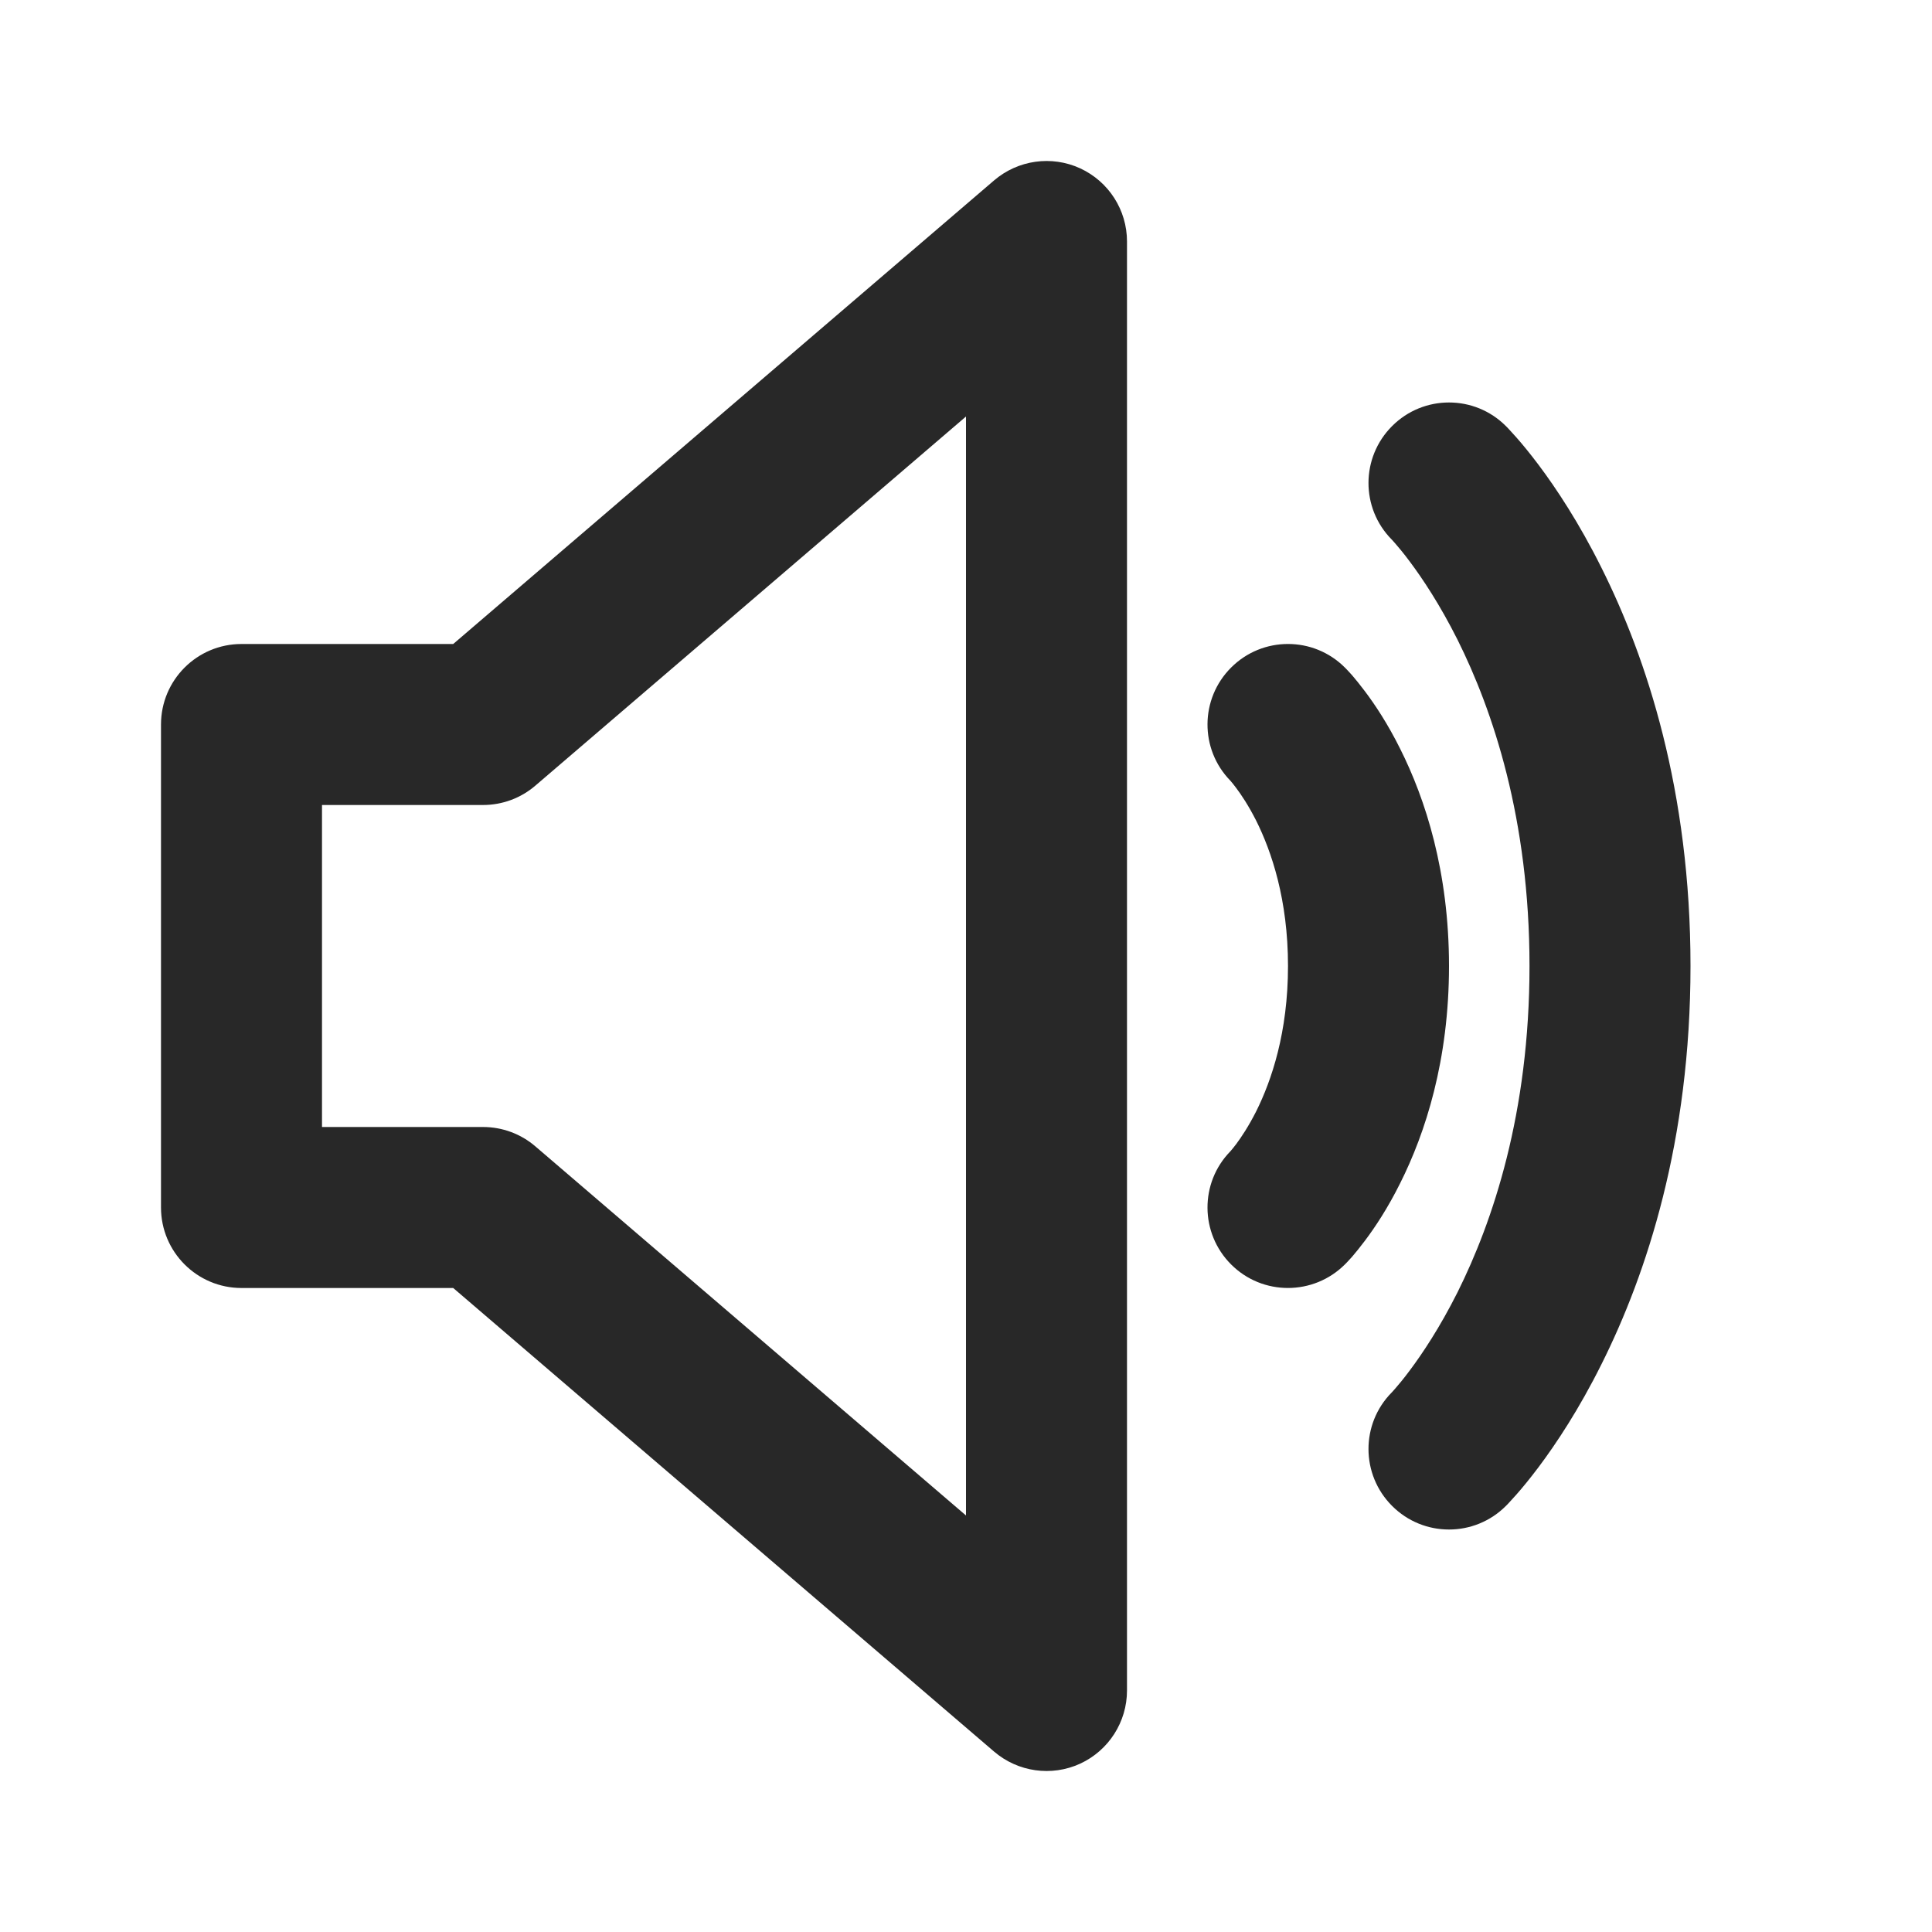
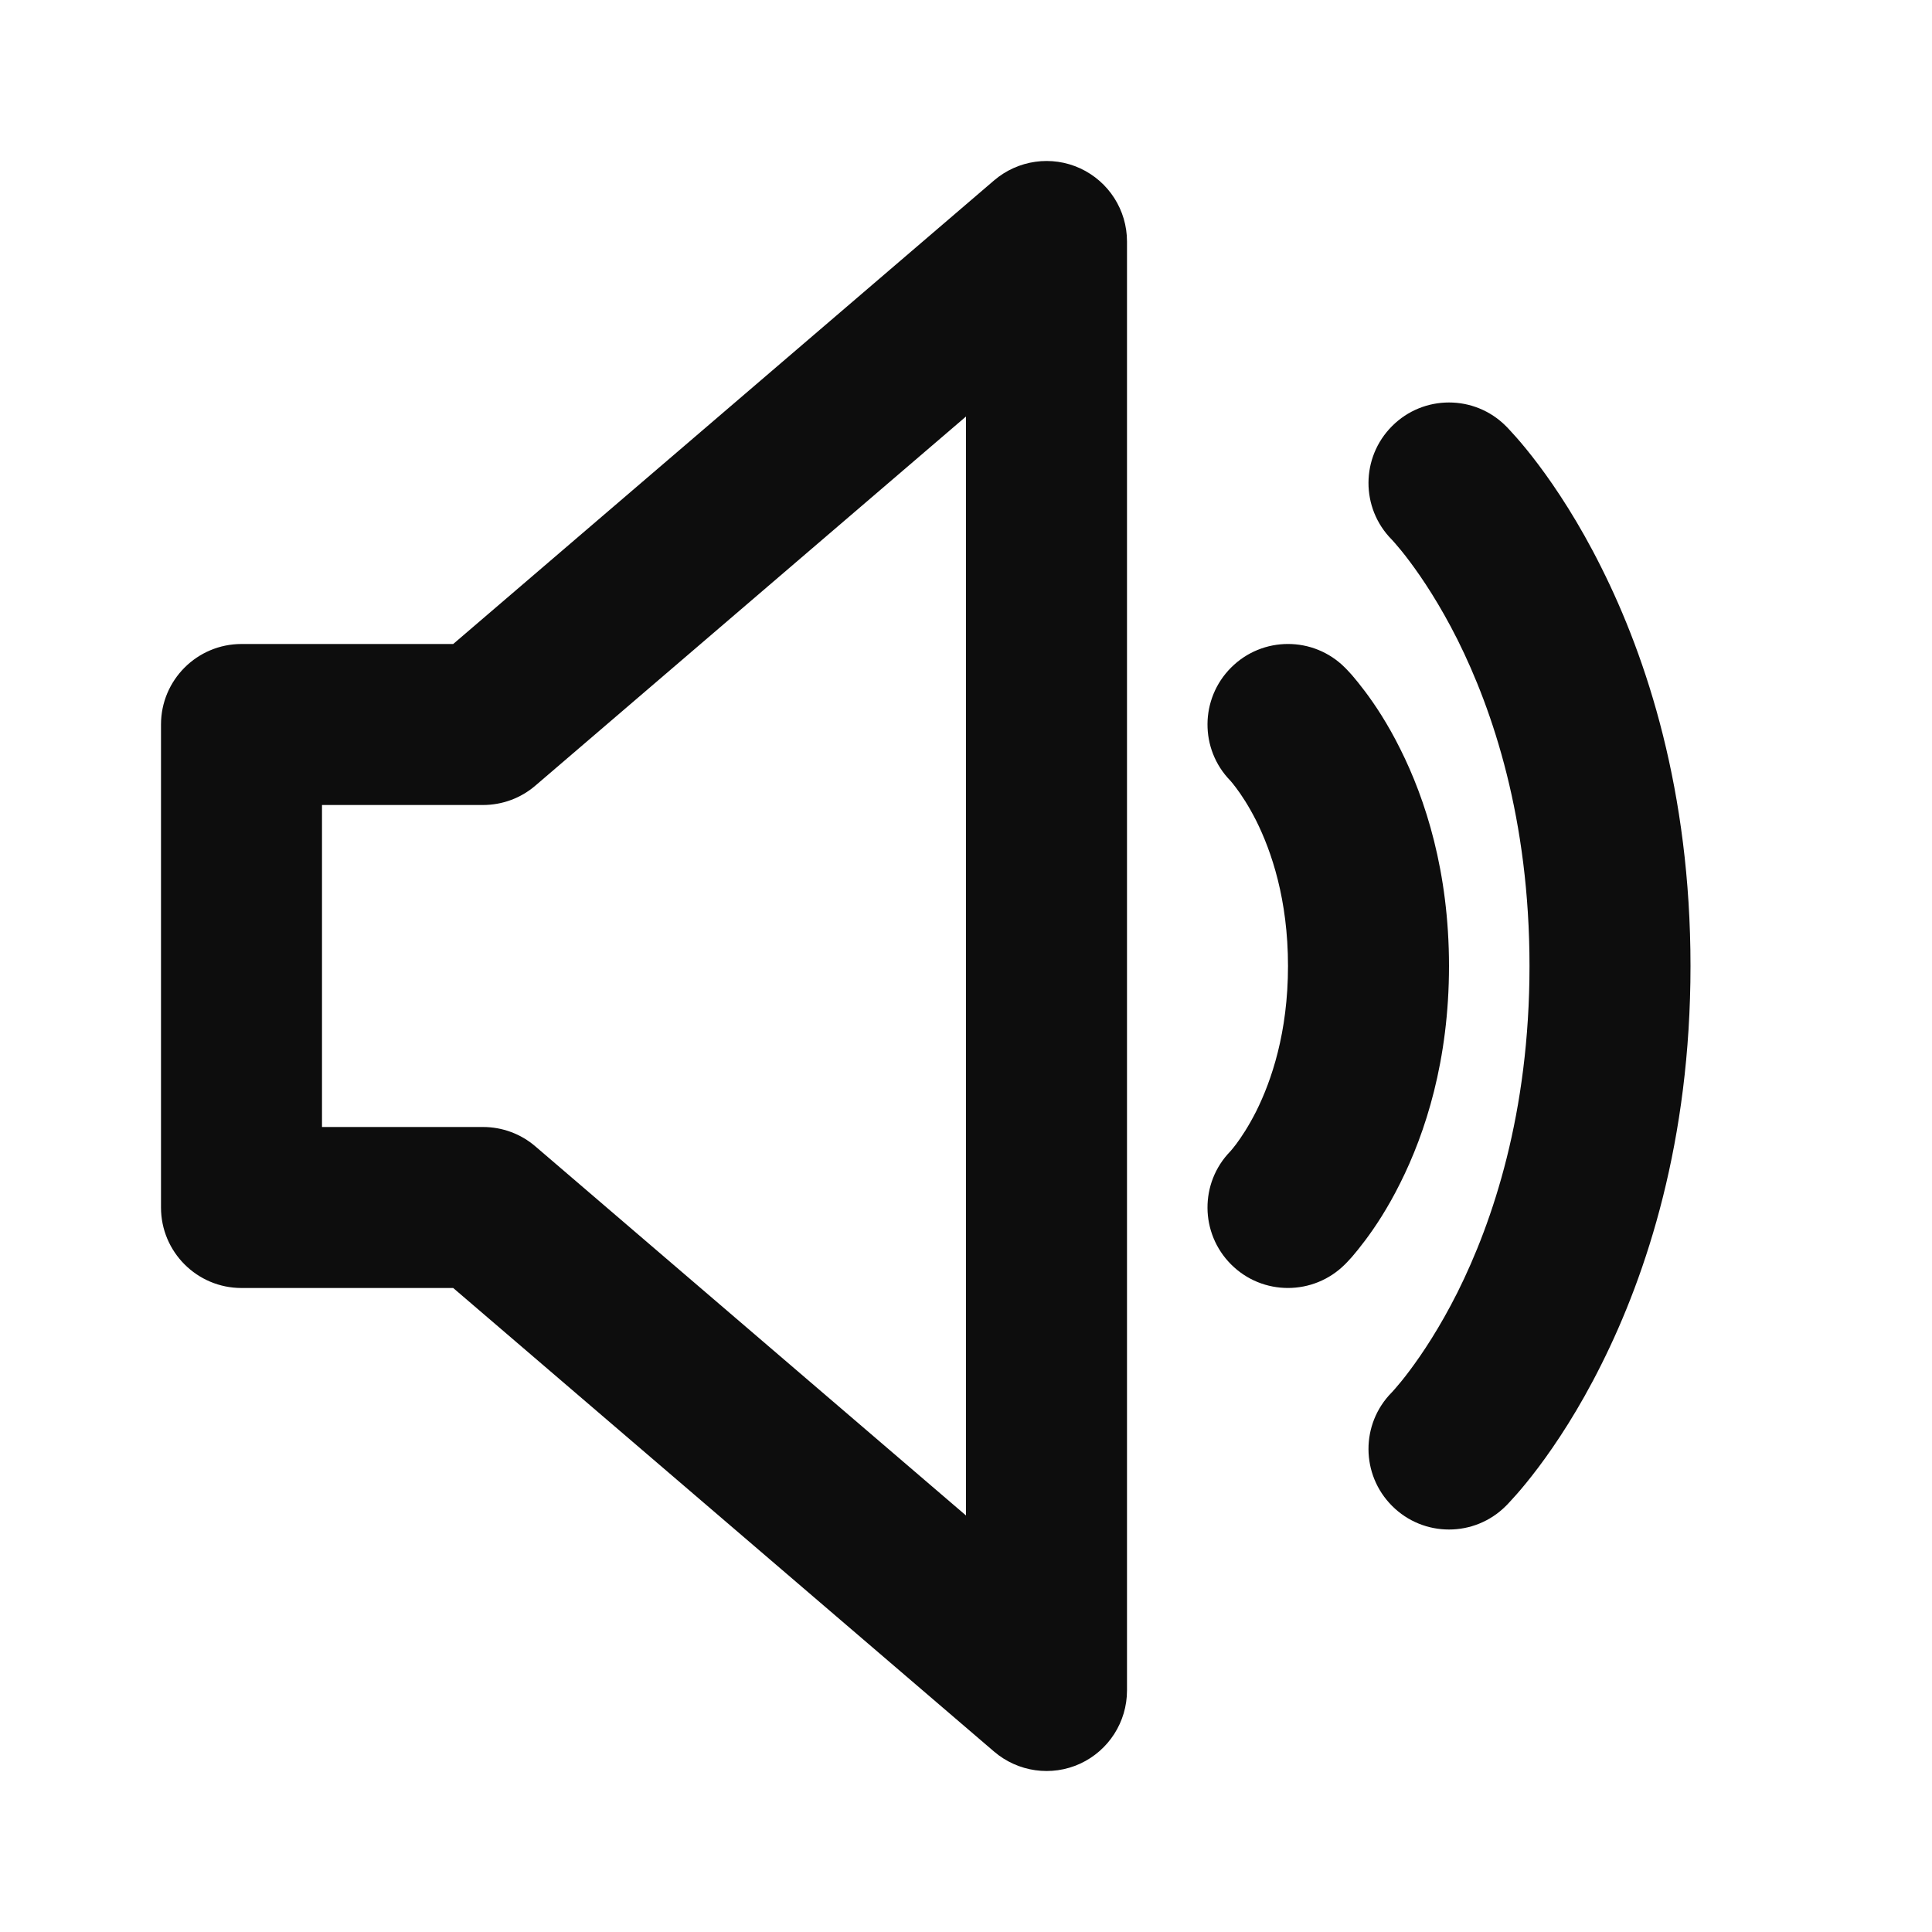
<svg xmlns="http://www.w3.org/2000/svg" width="24" height="24" viewBox="0 0 24 24" fill="none">
-   <path fill-rule="evenodd" clip-rule="evenodd" d="M13.418 2.091C13.773 2.255 14 2.609 14 3V21C14 21.39 13.773 21.745 13.418 21.909C13.063 22.072 12.646 22.013 12.349 21.759L5.63 16H3C2.448 16 2 15.552 2 15V9C2 8.448 2.448 8 3 8H5.63L12.349 2.241C12.646 1.987 13.063 1.928 13.418 2.091ZM12 5.174L6.651 9.759C6.47 9.915 6.239 10 6 10H4V14H6C6.239 14 6.47 14.085 6.651 14.241L12 18.826V5.174ZM17.293 5.293C17.683 4.902 18.317 4.902 18.707 5.293L18.708 5.294L18.709 5.294L18.71 5.296L18.714 5.3L18.724 5.31C18.732 5.318 18.741 5.328 18.752 5.34C18.774 5.363 18.803 5.395 18.838 5.435C18.909 5.515 19.003 5.629 19.113 5.775C19.332 6.067 19.615 6.493 19.894 7.053C20.456 8.175 21 9.827 21 12C21 14.173 20.456 15.825 19.894 16.947C19.615 17.507 19.332 17.933 19.113 18.225C19.003 18.371 18.909 18.485 18.838 18.565C18.803 18.605 18.774 18.637 18.752 18.66C18.741 18.672 18.732 18.682 18.724 18.69L18.714 18.7L18.71 18.704L18.709 18.706L18.708 18.706L18.707 18.707C18.317 19.098 17.683 19.098 17.293 18.707C16.904 18.318 16.902 17.689 17.288 17.298L17.293 17.293C17.3 17.285 17.314 17.27 17.333 17.248C17.372 17.203 17.435 17.129 17.512 17.025C17.668 16.817 17.885 16.493 18.106 16.053C18.544 15.175 19 13.827 19 12C19 10.173 18.544 8.825 18.106 7.947C17.885 7.507 17.668 7.183 17.512 6.975C17.435 6.871 17.372 6.797 17.333 6.752C17.314 6.73 17.3 6.715 17.293 6.707L17.288 6.702C16.902 6.311 16.904 5.682 17.293 5.293ZM15.293 8.293C15.683 7.902 16.317 7.902 16.707 8.293L16.709 8.294L16.71 8.296L16.713 8.299L16.721 8.307L16.741 8.328C16.756 8.344 16.774 8.364 16.796 8.388C16.838 8.437 16.893 8.504 16.956 8.588C17.082 8.755 17.24 8.993 17.394 9.303C17.706 9.925 18 10.827 18 12C18 13.173 17.706 14.075 17.394 14.697C17.24 15.007 17.082 15.245 16.956 15.412C16.893 15.496 16.838 15.563 16.796 15.612C16.774 15.636 16.756 15.656 16.741 15.672L16.721 15.693L16.713 15.701L16.71 15.704L16.709 15.706L16.708 15.706C16.317 16.097 15.683 16.098 15.293 15.707C14.906 15.32 14.902 14.694 15.283 14.303C15.284 14.302 15.287 14.299 15.29 14.295C15.302 14.281 15.325 14.254 15.356 14.213C15.418 14.13 15.51 13.993 15.606 13.803C15.794 13.425 16 12.827 16 12C16 11.173 15.794 10.575 15.606 10.197C15.51 10.007 15.418 9.87 15.356 9.788C15.325 9.746 15.302 9.719 15.29 9.705C15.287 9.701 15.284 9.699 15.283 9.697C14.902 9.306 14.906 8.68 15.293 8.293Z" fill="#282828" />
+   <path fill-rule="evenodd" clip-rule="evenodd" d="M13.418 2.091C13.773 2.255 14 2.609 14 3V21C14 21.39 13.773 21.745 13.418 21.909C13.063 22.072 12.646 22.013 12.349 21.759L5.63 16H3C2.448 16 2 15.552 2 15V9C2 8.448 2.448 8 3 8H5.63L12.349 2.241C12.646 1.987 13.063 1.928 13.418 2.091ZM12 5.174L6.651 9.759C6.47 9.915 6.239 10 6 10H4V14H6C6.239 14 6.47 14.085 6.651 14.241L12 18.826V5.174ZM17.293 5.293C17.683 4.902 18.317 4.902 18.707 5.293L18.708 5.294L18.709 5.294L18.71 5.296L18.714 5.3L18.724 5.31C18.732 5.318 18.741 5.328 18.752 5.34C18.774 5.363 18.803 5.395 18.838 5.435C18.909 5.515 19.003 5.629 19.113 5.775C19.332 6.067 19.615 6.493 19.894 7.053C20.456 8.175 21 9.827 21 12C21 14.173 20.456 15.825 19.894 16.947C19.615 17.507 19.332 17.933 19.113 18.225C19.003 18.371 18.909 18.485 18.838 18.565C18.803 18.605 18.774 18.637 18.752 18.66C18.741 18.672 18.732 18.682 18.724 18.69L18.714 18.7L18.71 18.704L18.709 18.706L18.708 18.706L18.707 18.707C18.317 19.098 17.683 19.098 17.293 18.707C16.904 18.318 16.902 17.689 17.288 17.298L17.293 17.293C17.3 17.285 17.314 17.27 17.333 17.248C17.372 17.203 17.435 17.129 17.512 17.025C17.668 16.817 17.885 16.493 18.106 16.053C18.544 15.175 19 13.827 19 12C19 10.173 18.544 8.825 18.106 7.947C17.885 7.507 17.668 7.183 17.512 6.975C17.435 6.871 17.372 6.797 17.333 6.752C17.314 6.73 17.3 6.715 17.293 6.707L17.288 6.702C16.902 6.311 16.904 5.682 17.293 5.293ZM15.293 8.293C15.683 7.902 16.317 7.902 16.707 8.293L16.709 8.294L16.71 8.296L16.713 8.299L16.721 8.307L16.741 8.328C16.756 8.344 16.774 8.364 16.796 8.388C16.838 8.437 16.893 8.504 16.956 8.588C17.082 8.755 17.24 8.993 17.394 9.303C17.706 9.925 18 10.827 18 12C18 13.173 17.706 14.075 17.394 14.697C17.24 15.007 17.082 15.245 16.956 15.412C16.893 15.496 16.838 15.563 16.796 15.612C16.774 15.636 16.756 15.656 16.741 15.672L16.721 15.693L16.713 15.701L16.71 15.704L16.709 15.706L16.708 15.706C16.317 16.097 15.683 16.098 15.293 15.707C14.906 15.32 14.902 14.694 15.283 14.303C15.284 14.302 15.287 14.299 15.29 14.295C15.302 14.281 15.325 14.254 15.356 14.213C15.418 14.13 15.51 13.993 15.606 13.803C15.794 13.425 16 12.827 16 12C16 11.173 15.794 10.575 15.606 10.197C15.51 10.007 15.418 9.87 15.356 9.788C15.325 9.746 15.302 9.719 15.29 9.705C15.287 9.701 15.284 9.699 15.283 9.697C14.902 9.306 14.906 8.68 15.293 8.293Z" fill="#0D0D0D" />
</svg>
